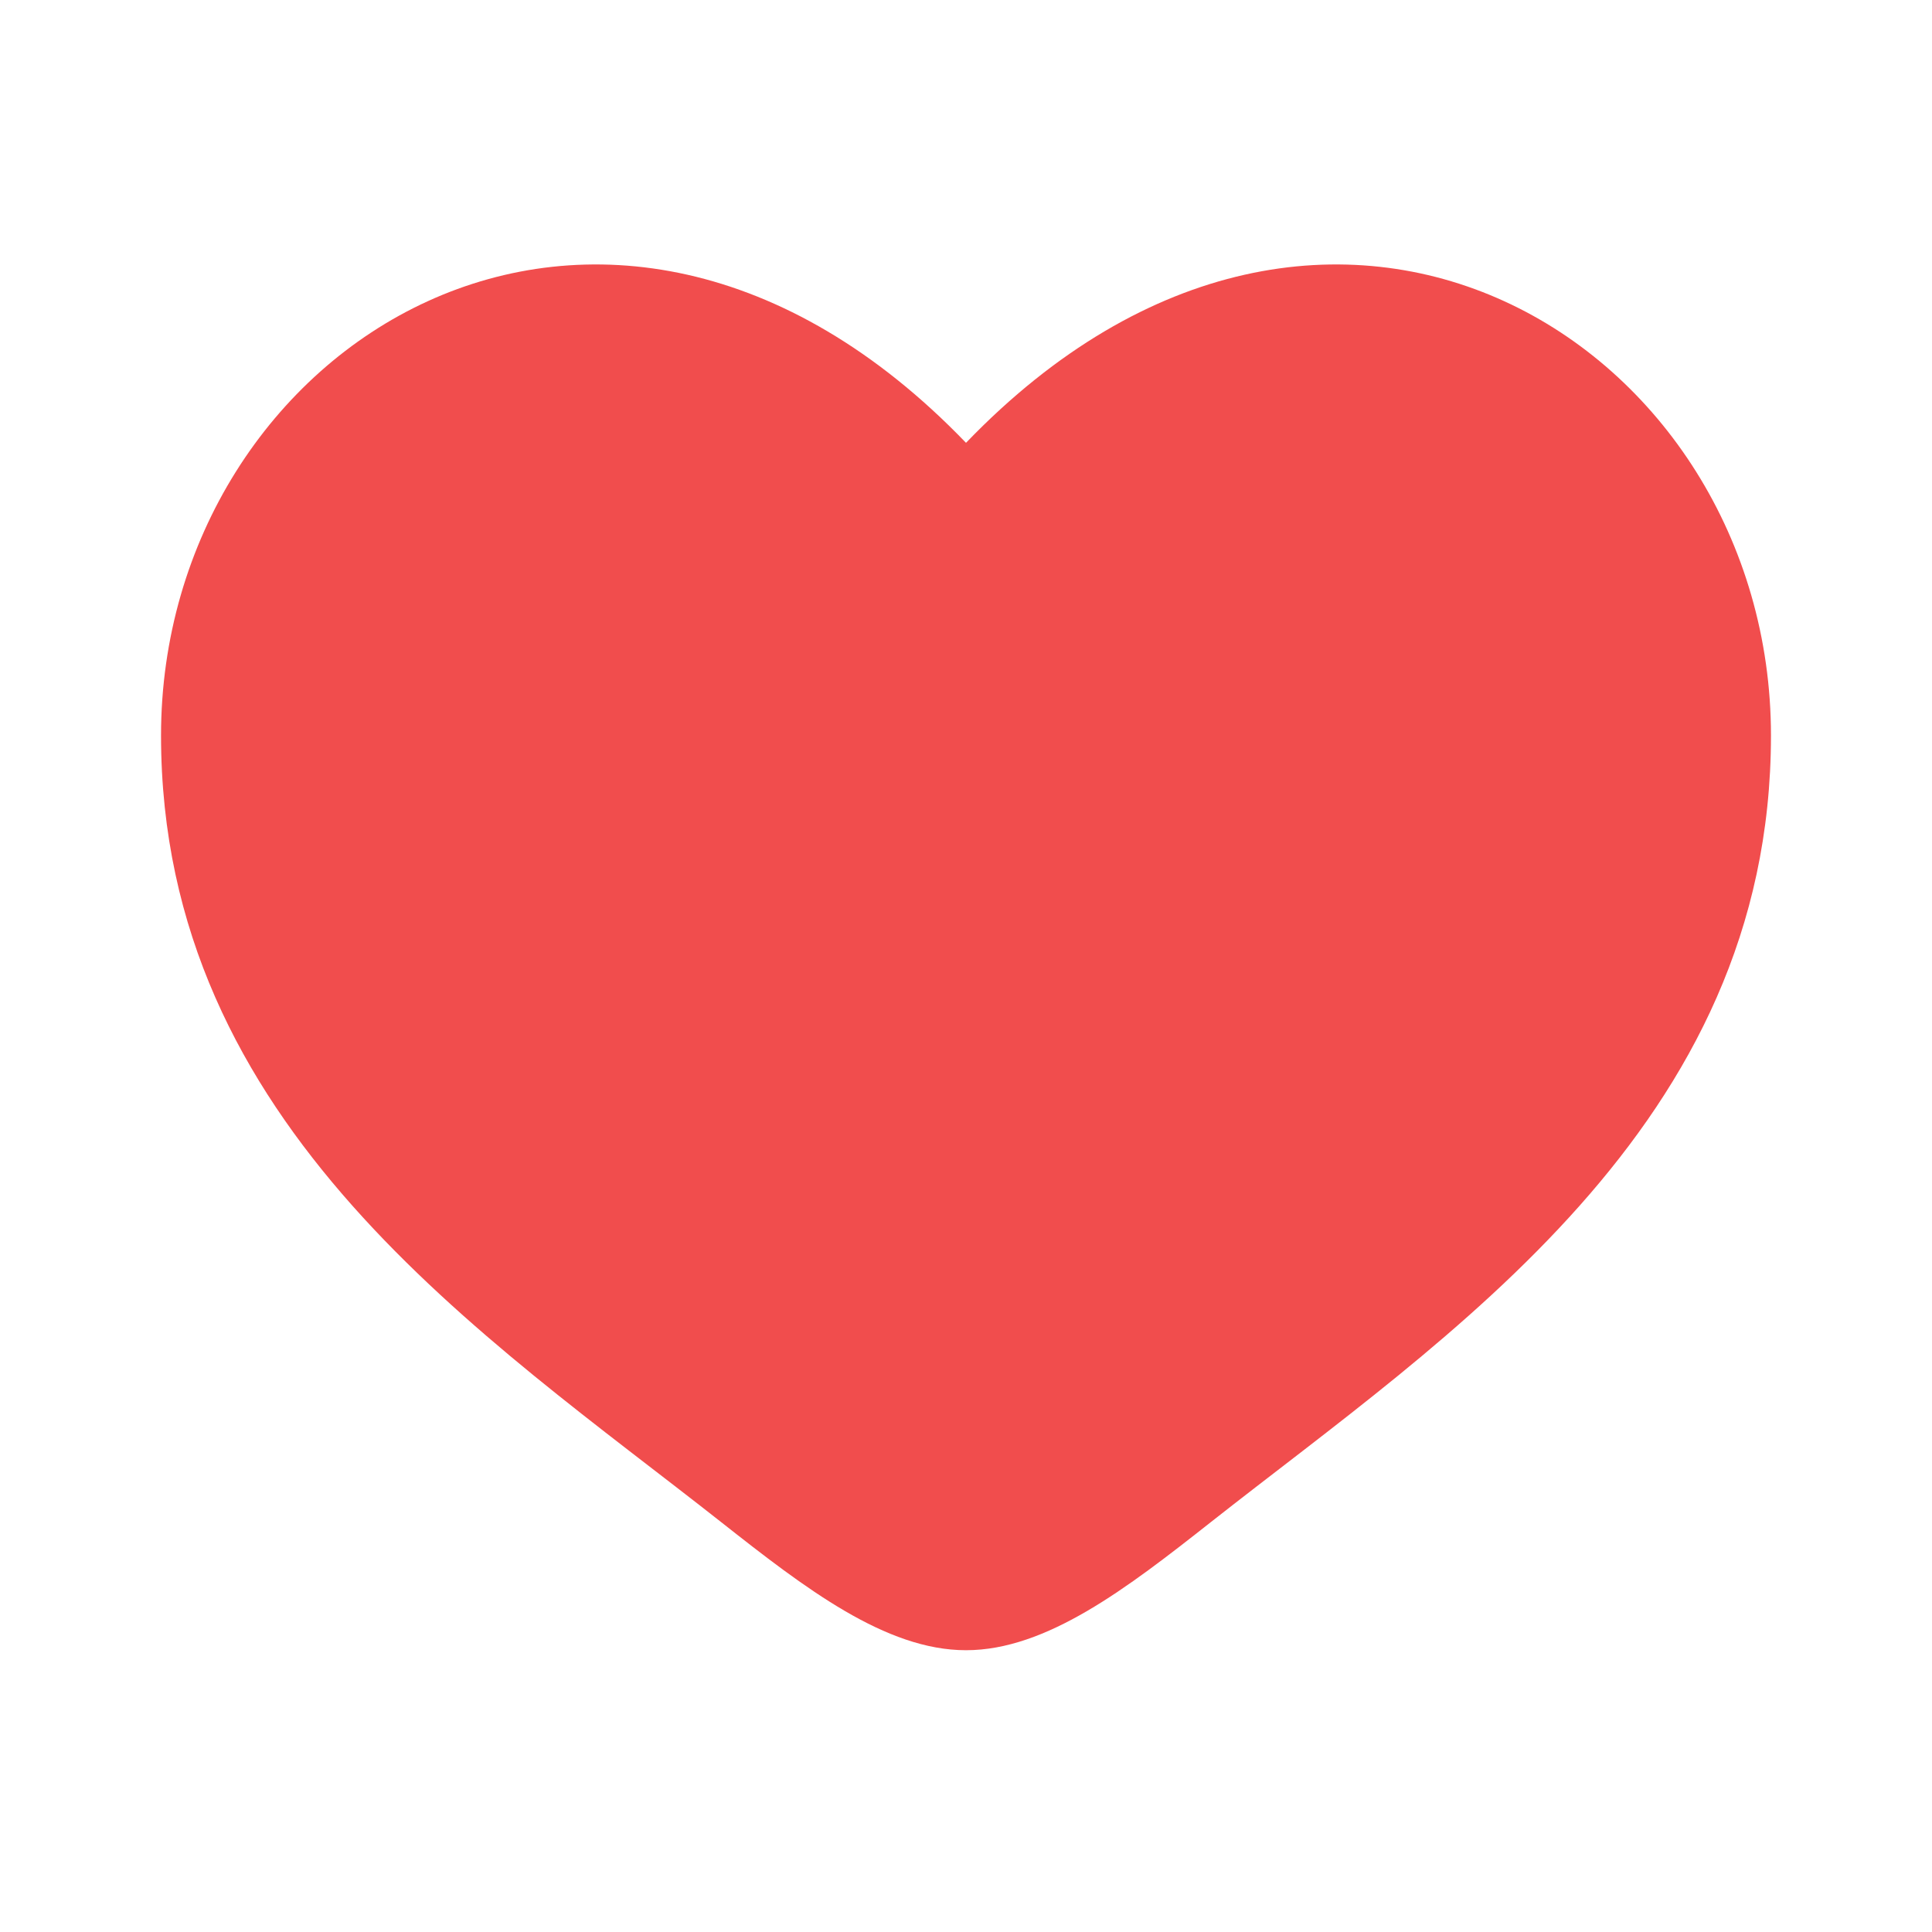
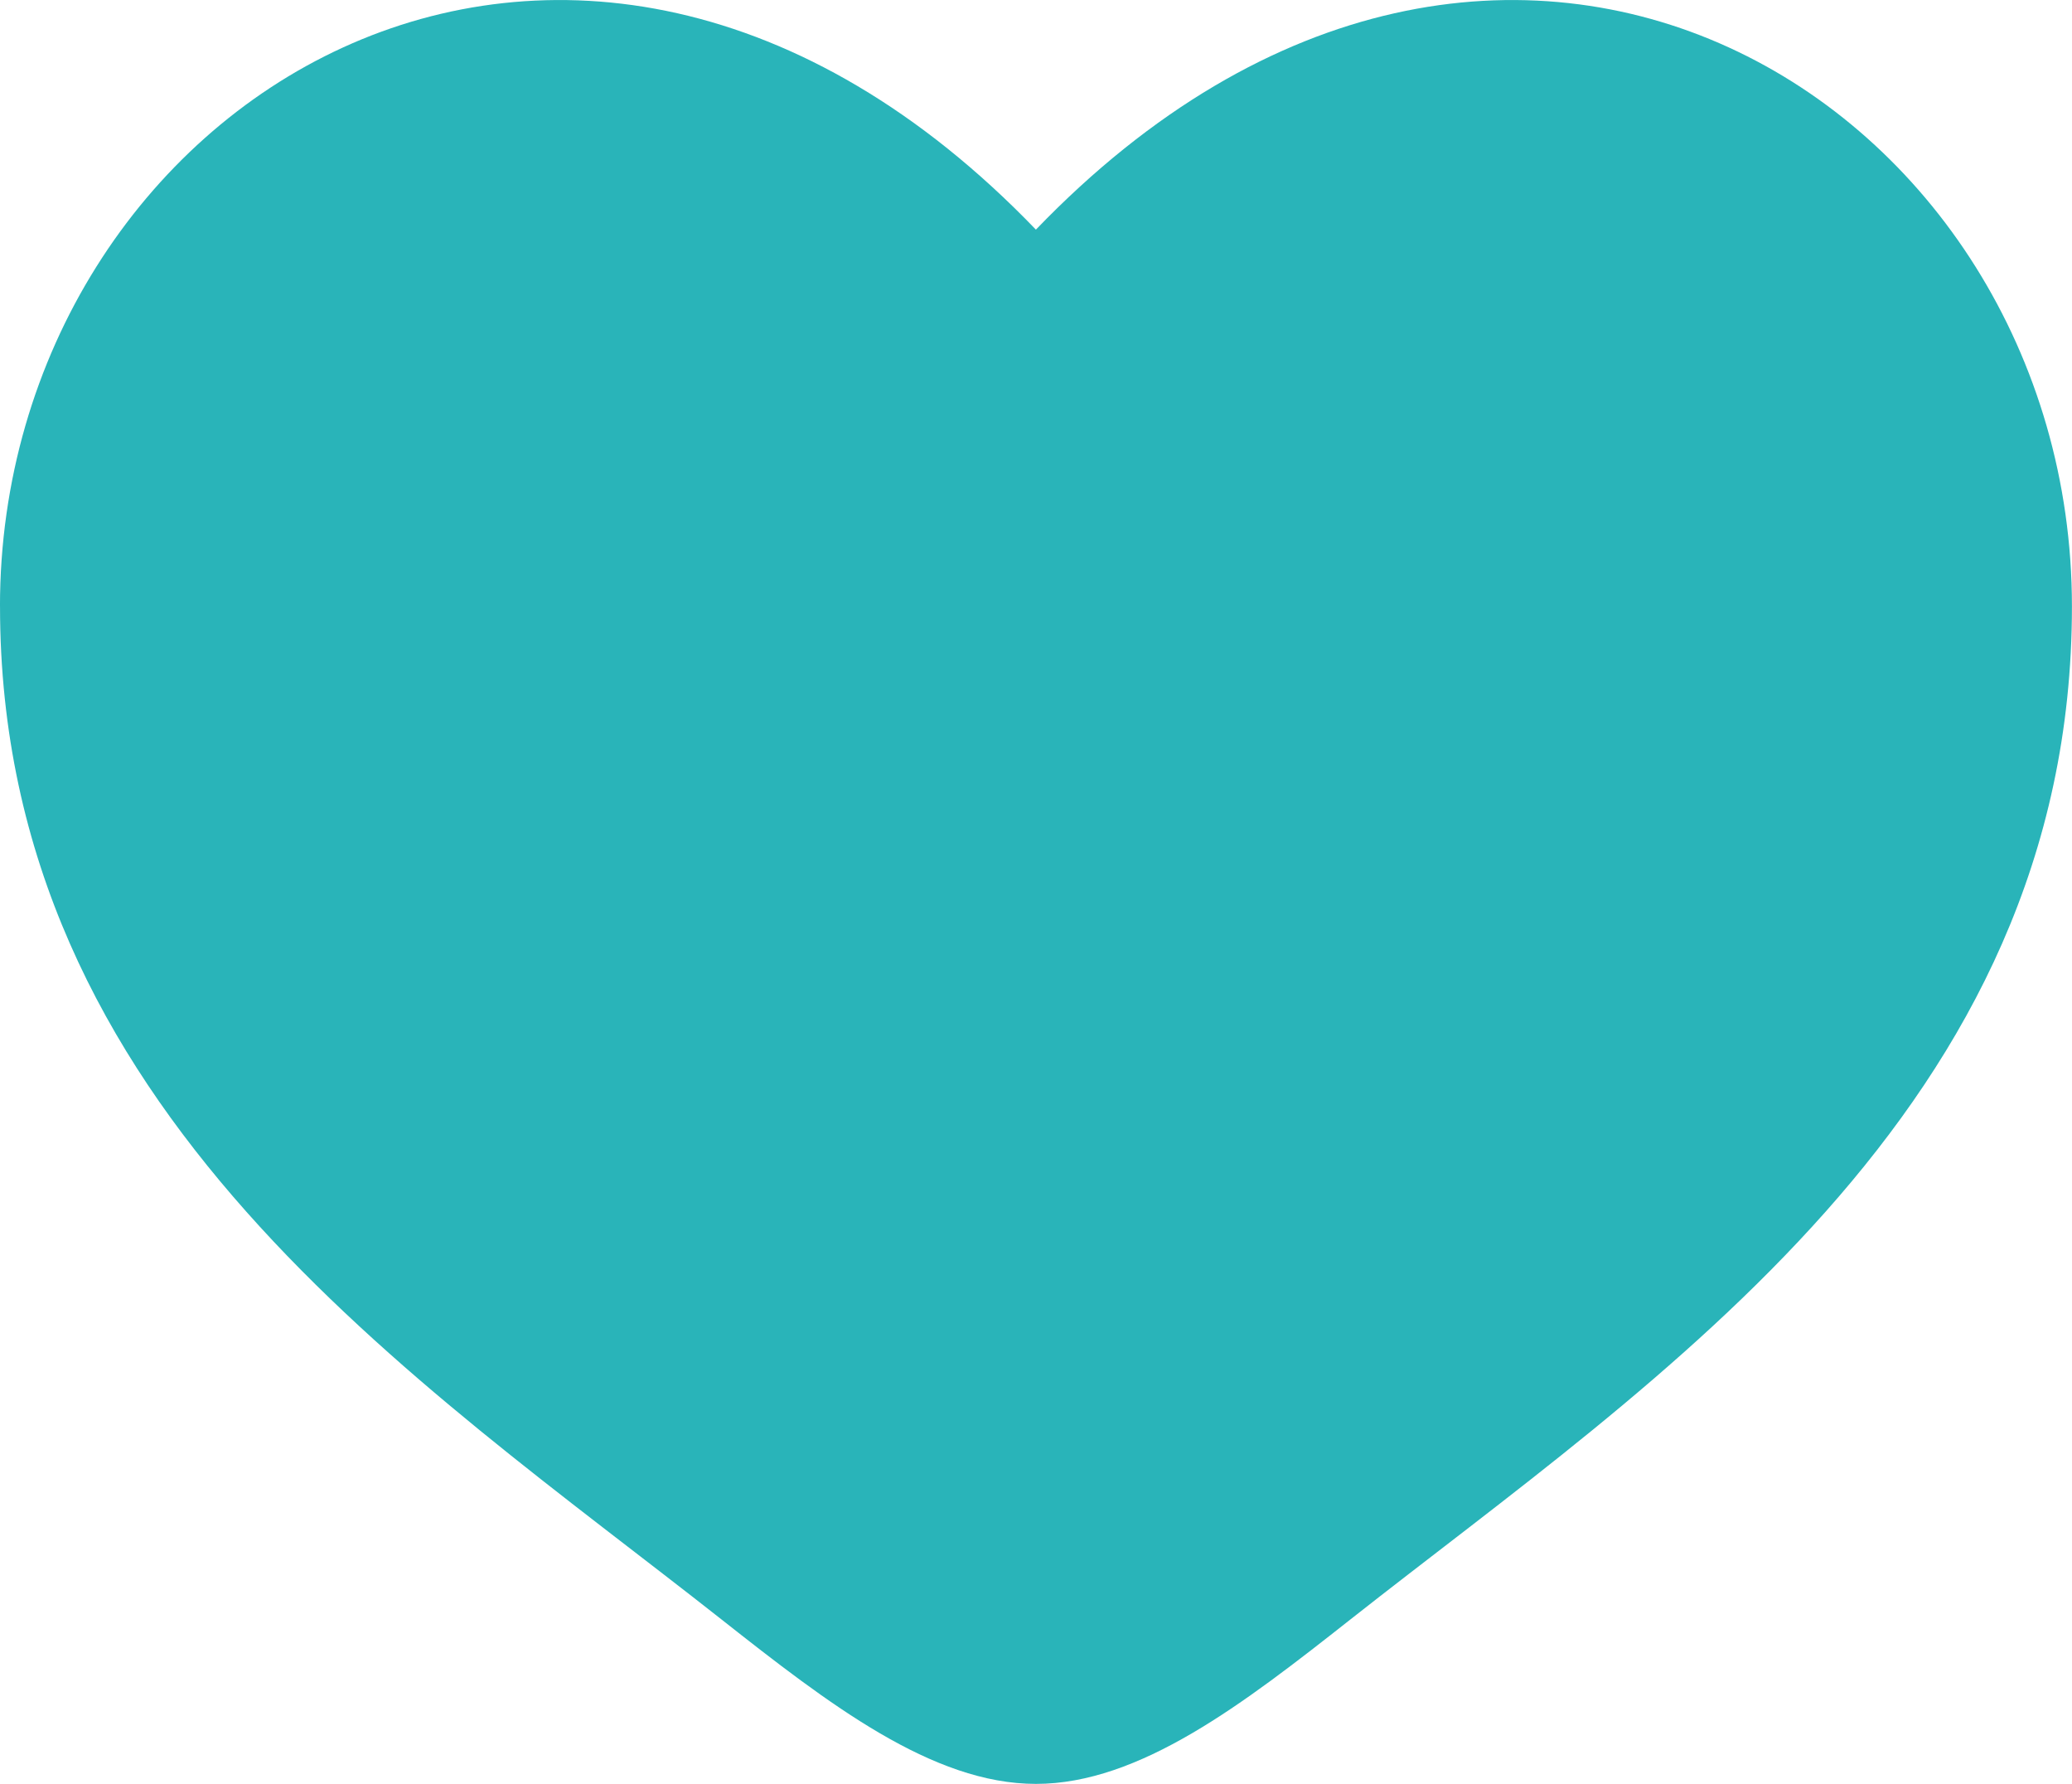
- <svg xmlns="http://www.w3.org/2000/svg" width="20" height="20" viewBox="0 0 20 20" fill="none">
-   <path d="M1.667 7.614C1.667 11.667 5.016 13.826 7.468 15.759C8.333 16.441 9.167 17.083 10 17.083C10.833 17.083 11.667 16.441 12.532 15.759C14.984 13.826 18.333 11.667 18.333 7.614C18.333 3.562 13.75 0.688 10 4.584C6.25 0.688 1.667 3.562 1.667 7.614Z" fill="#F14D4D" />
+ <svg xmlns="http://www.w3.org/2000/svg" xml:space="preserve" width="4.41mm" height="3.796mm" version="1.1" style="shape-rendering:geometricPrecision; text-rendering:geometricPrecision; image-rendering:optimizeQuality; fill-rule:evenodd; clip-rule:evenodd" viewBox="0 0 440.98 379.59">
+   <defs>
+     <style type="text/css">
+    
+     .fil0 {fill:#29B4B9;fill-rule:nonzero}
+    
+   </style>
+   </defs>
+   <g id="Layer_x0020_1">
+     <path class="fil0" d="M-0 129.04c0,107.23 88.62,164.36 153.49,215.5 22.89,18.05 44.94,35.04 66.99,35.04 22.05,0 44.1,-16.99 66.99,-35.04 64.88,-51.14 153.5,-108.27 153.5,-215.5 0,-107.22 -121.27,-183.26 -220.5,-80.18 -99.21,-103.08 -220.48,-27.04 -220.48,80.18z" />
+   </g>
</svg>
